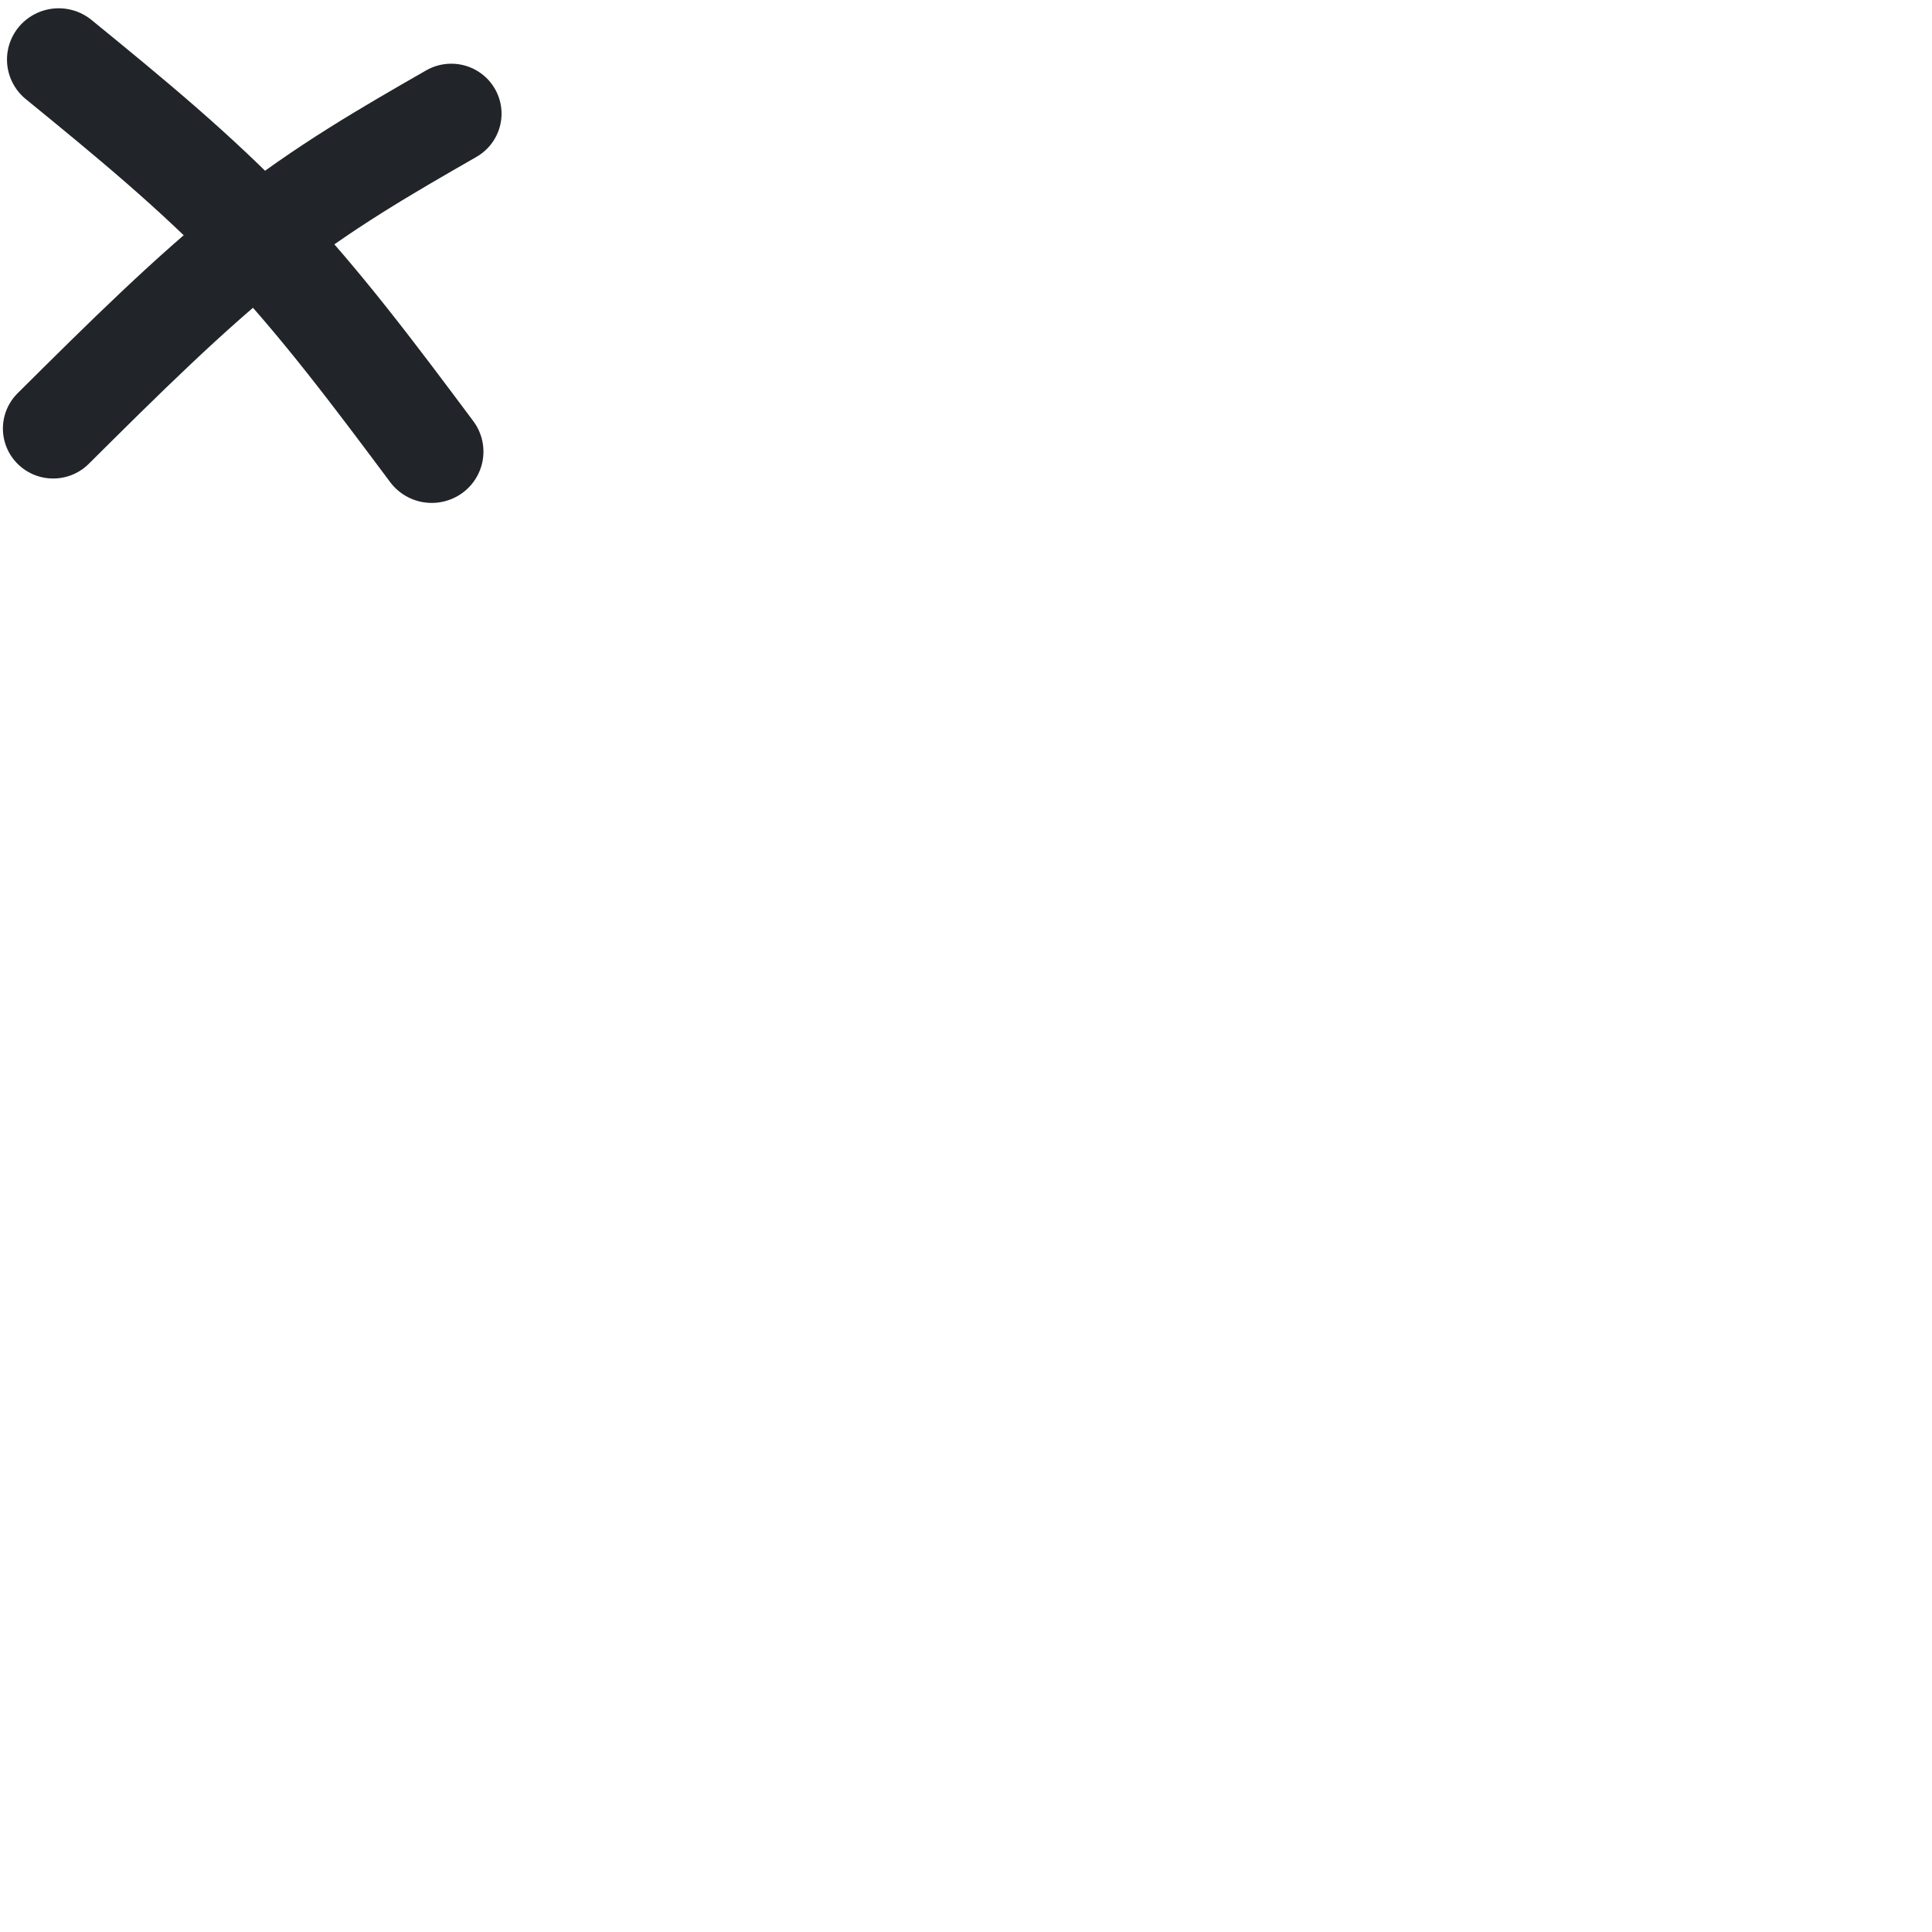
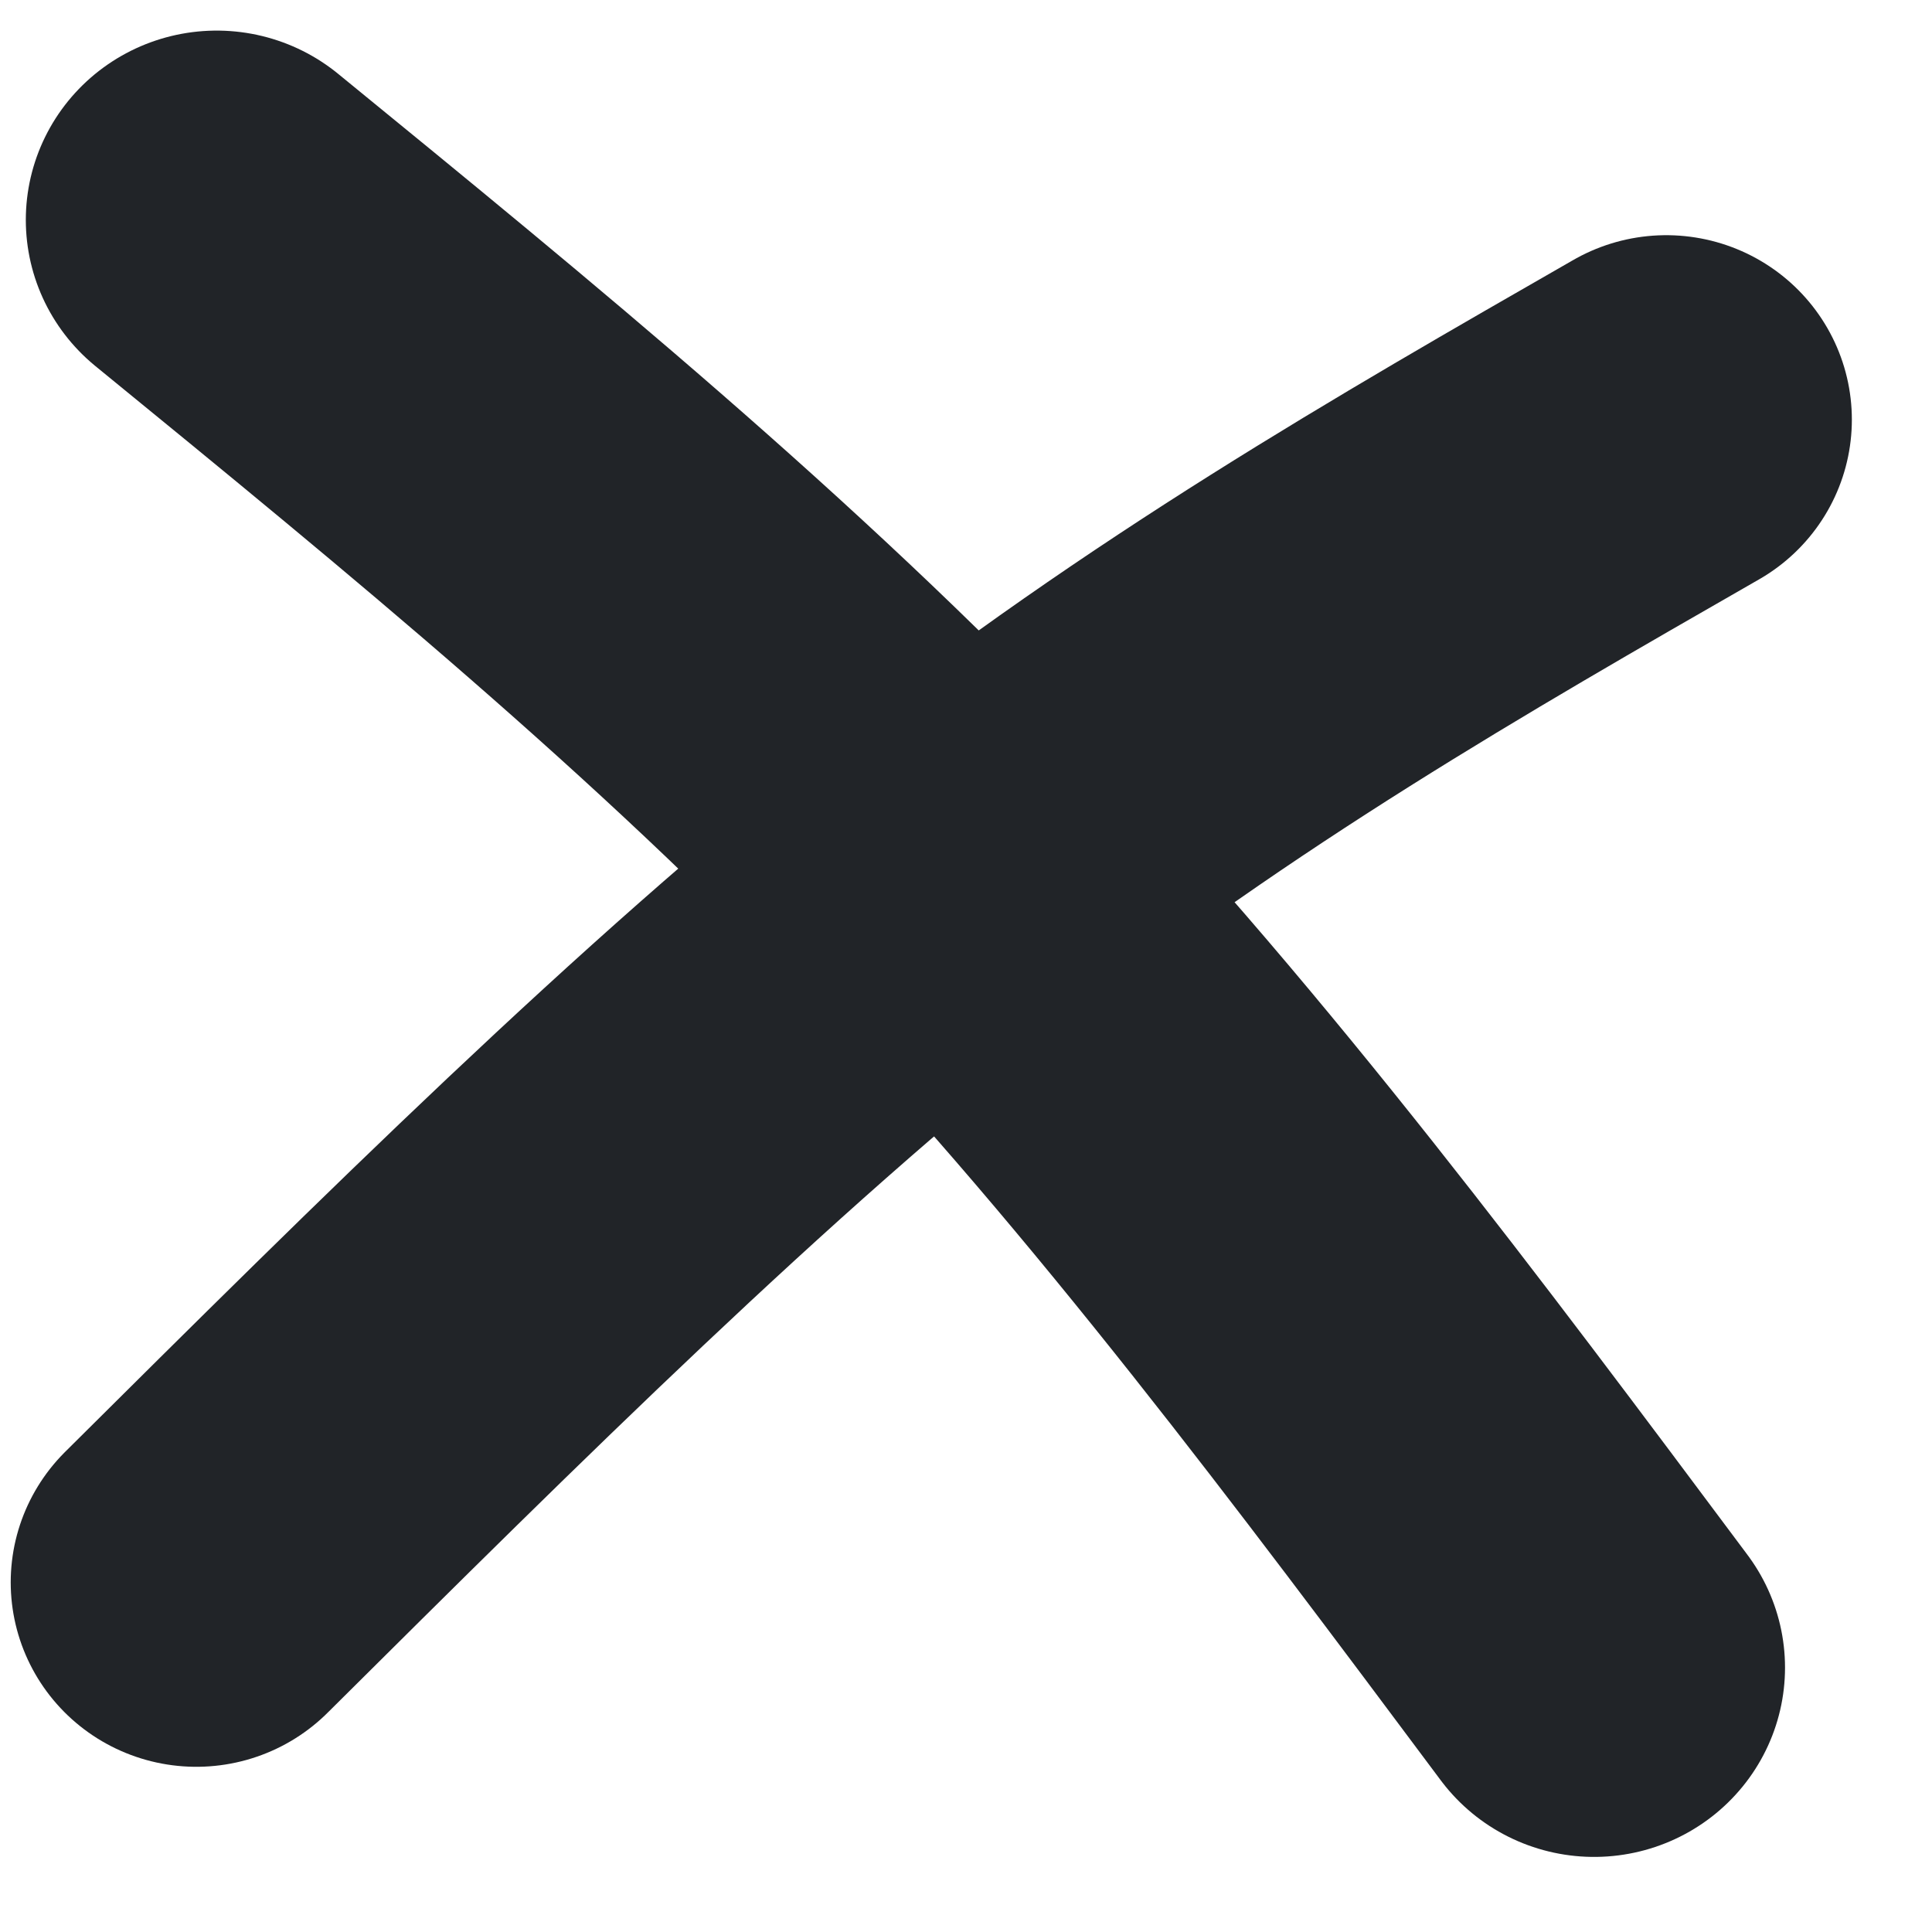
- <svg xmlns="http://www.w3.org/2000/svg" width="48" height="48" viewBox="0 0 48 48" version="1.1" id="svg1">
+ <svg xmlns="http://www.w3.org/2000/svg" viewBox="0 0 13 13" version="1.1" id="svg1">
  <defs id="defs1">
    <linearGradient id="swatch1">
      <stop style="stop-color:#000000;stop-opacity:1;" offset="0" id="stop1" />
    </linearGradient>
  </defs>
  <g id="layer1">
    <path style="fill:none;fill-opacity:1;stroke:#212428;stroke-width:2.866;stroke-linecap:round;stroke-linejoin:round;stroke-dasharray:none;stroke-opacity:1;paint-order:normal" d="M 12.355,2.317 C 10.529,3.371 8.702,4.426 6.811,5.931 4.919,7.437 2.963,9.393 1.006,11.35" id="path1" transform="matrix(0.8715188,0,0,0.8661107,0.4442407,0.8168954)" />
    <path style="fill:none;fill-opacity:1;stroke:#212428;stroke-width:2.912;stroke-linecap:round;stroke-linejoin:round;stroke-dasharray:none;stroke-opacity:1;paint-order:normal" d="m 1.131,1.024 c 1.933,1.592 3.867,3.185 5.618,5.04 1.751,1.856 3.319,3.975 4.888,6.094" id="path2" transform="matrix(0.8821948,0,0,0.8749035,0.4604174,0.5838271)" />
  </g>
</svg>
